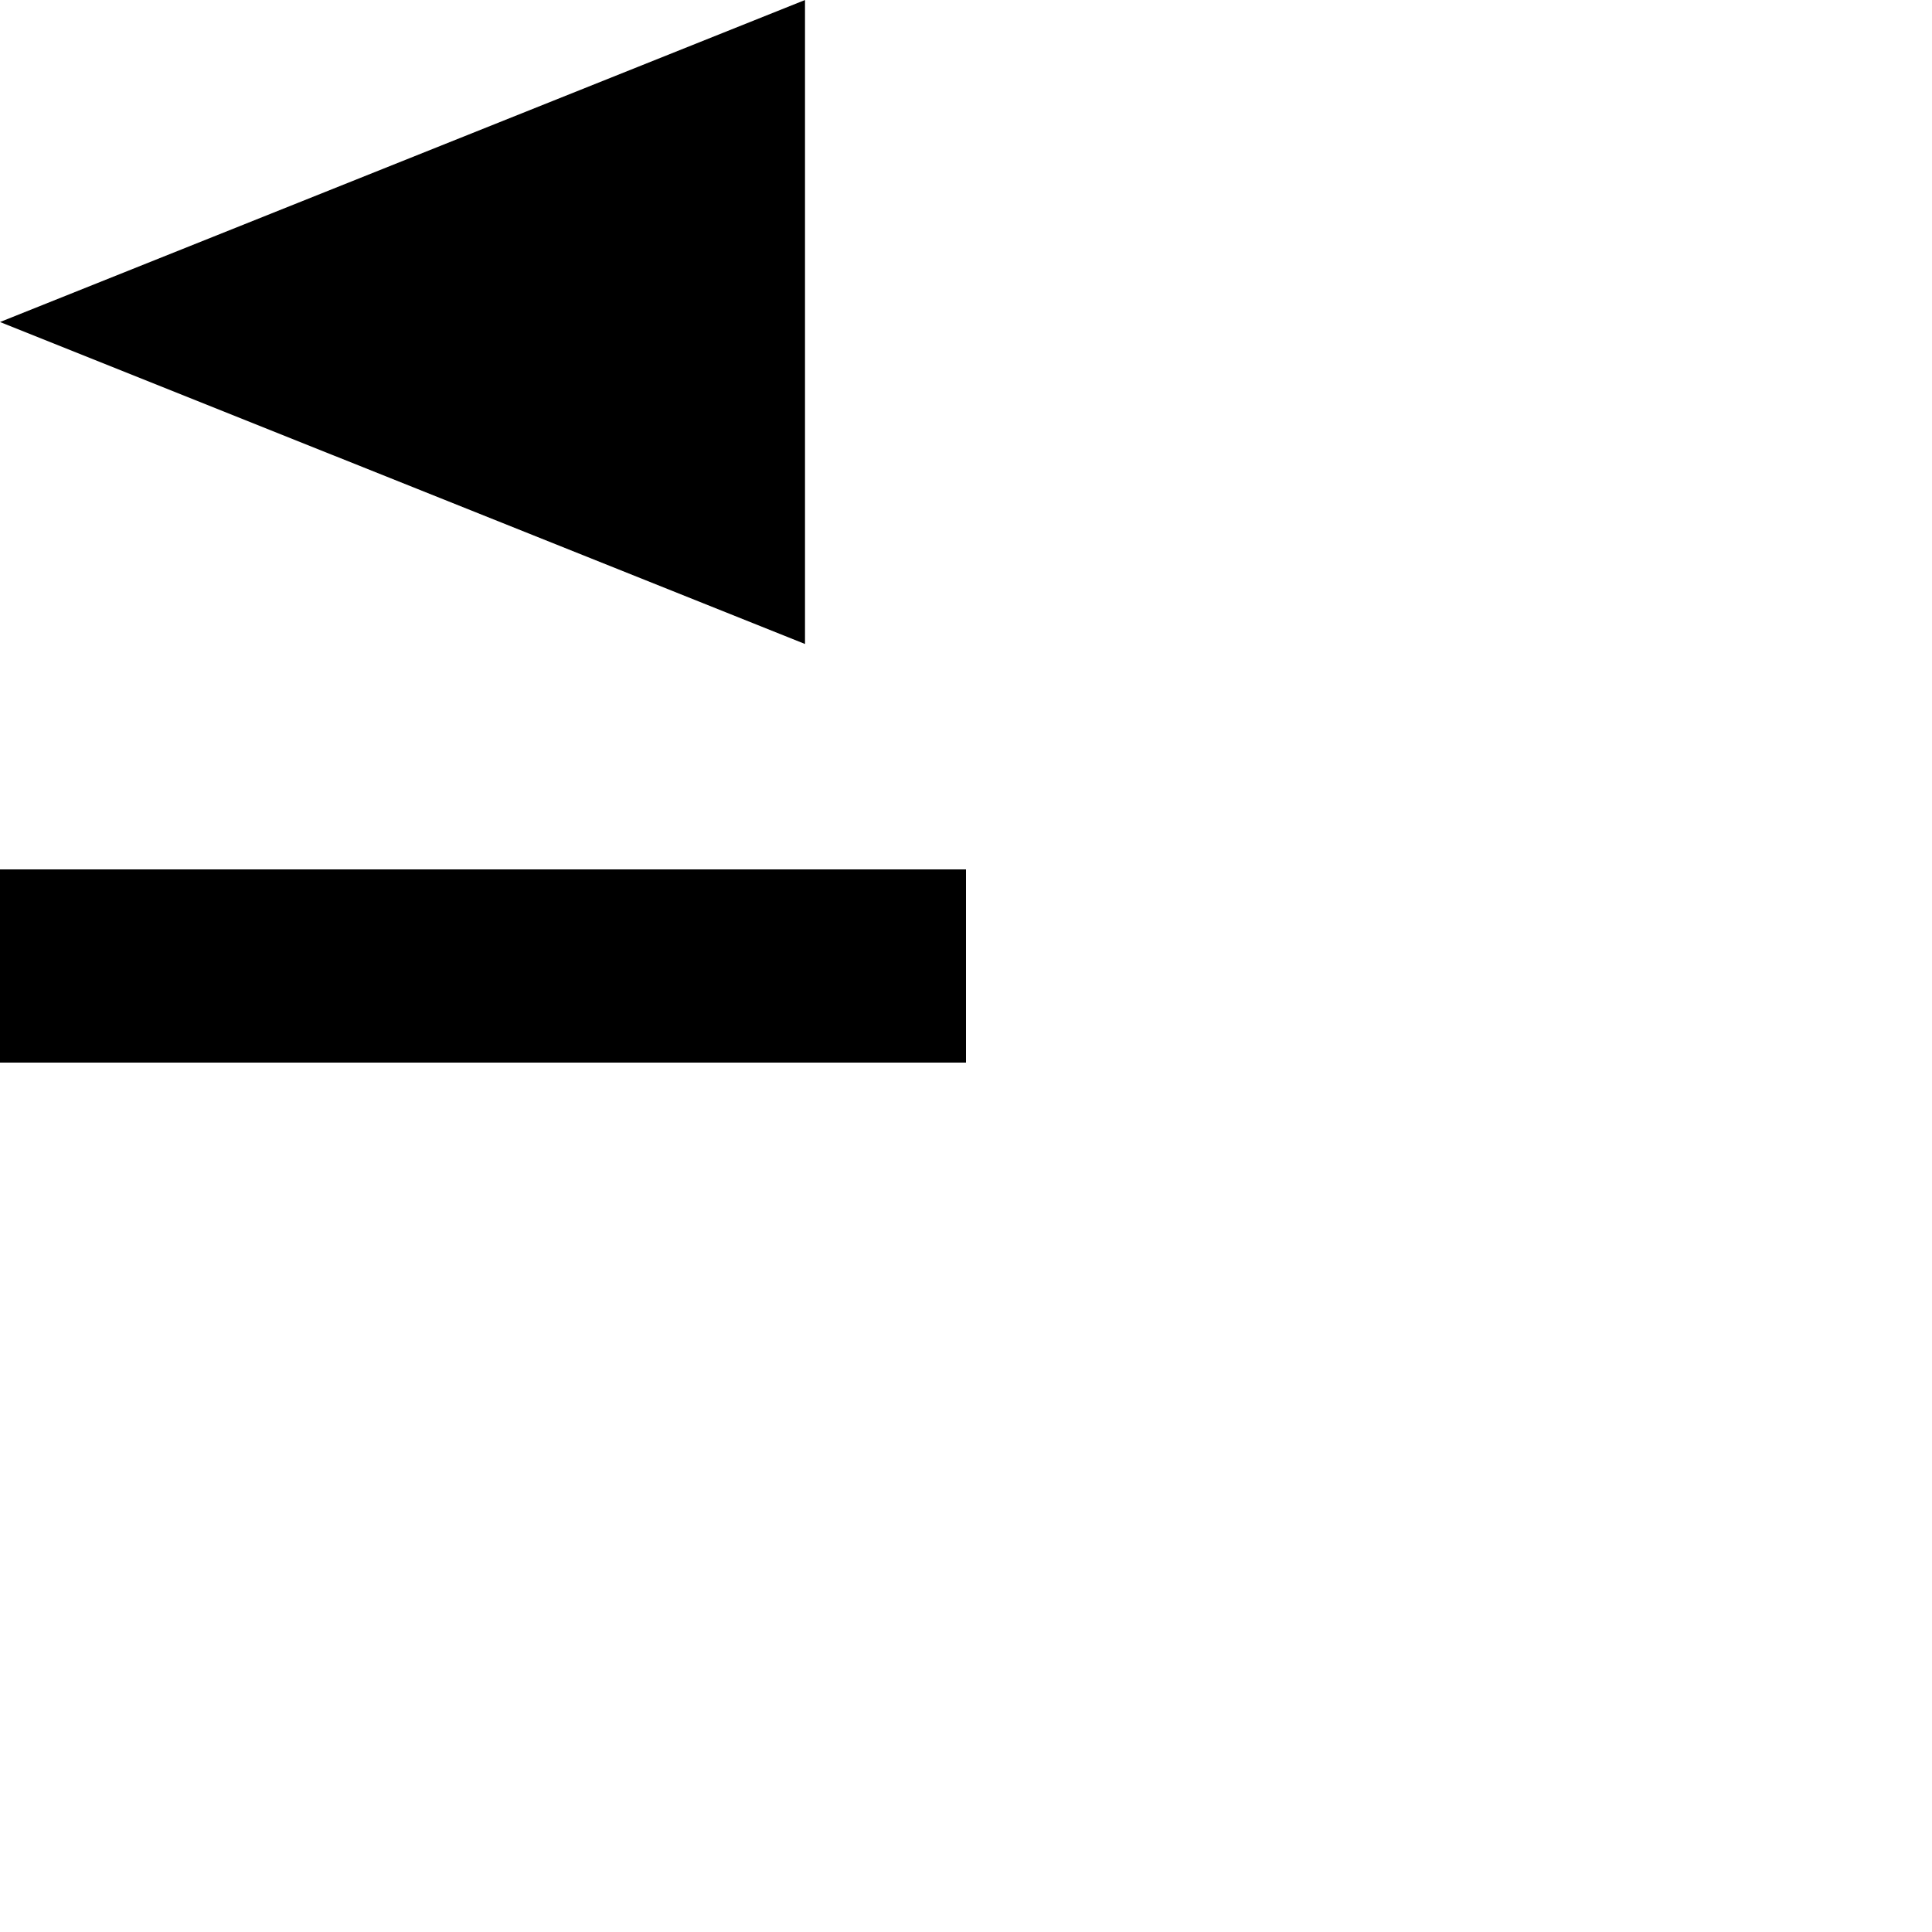
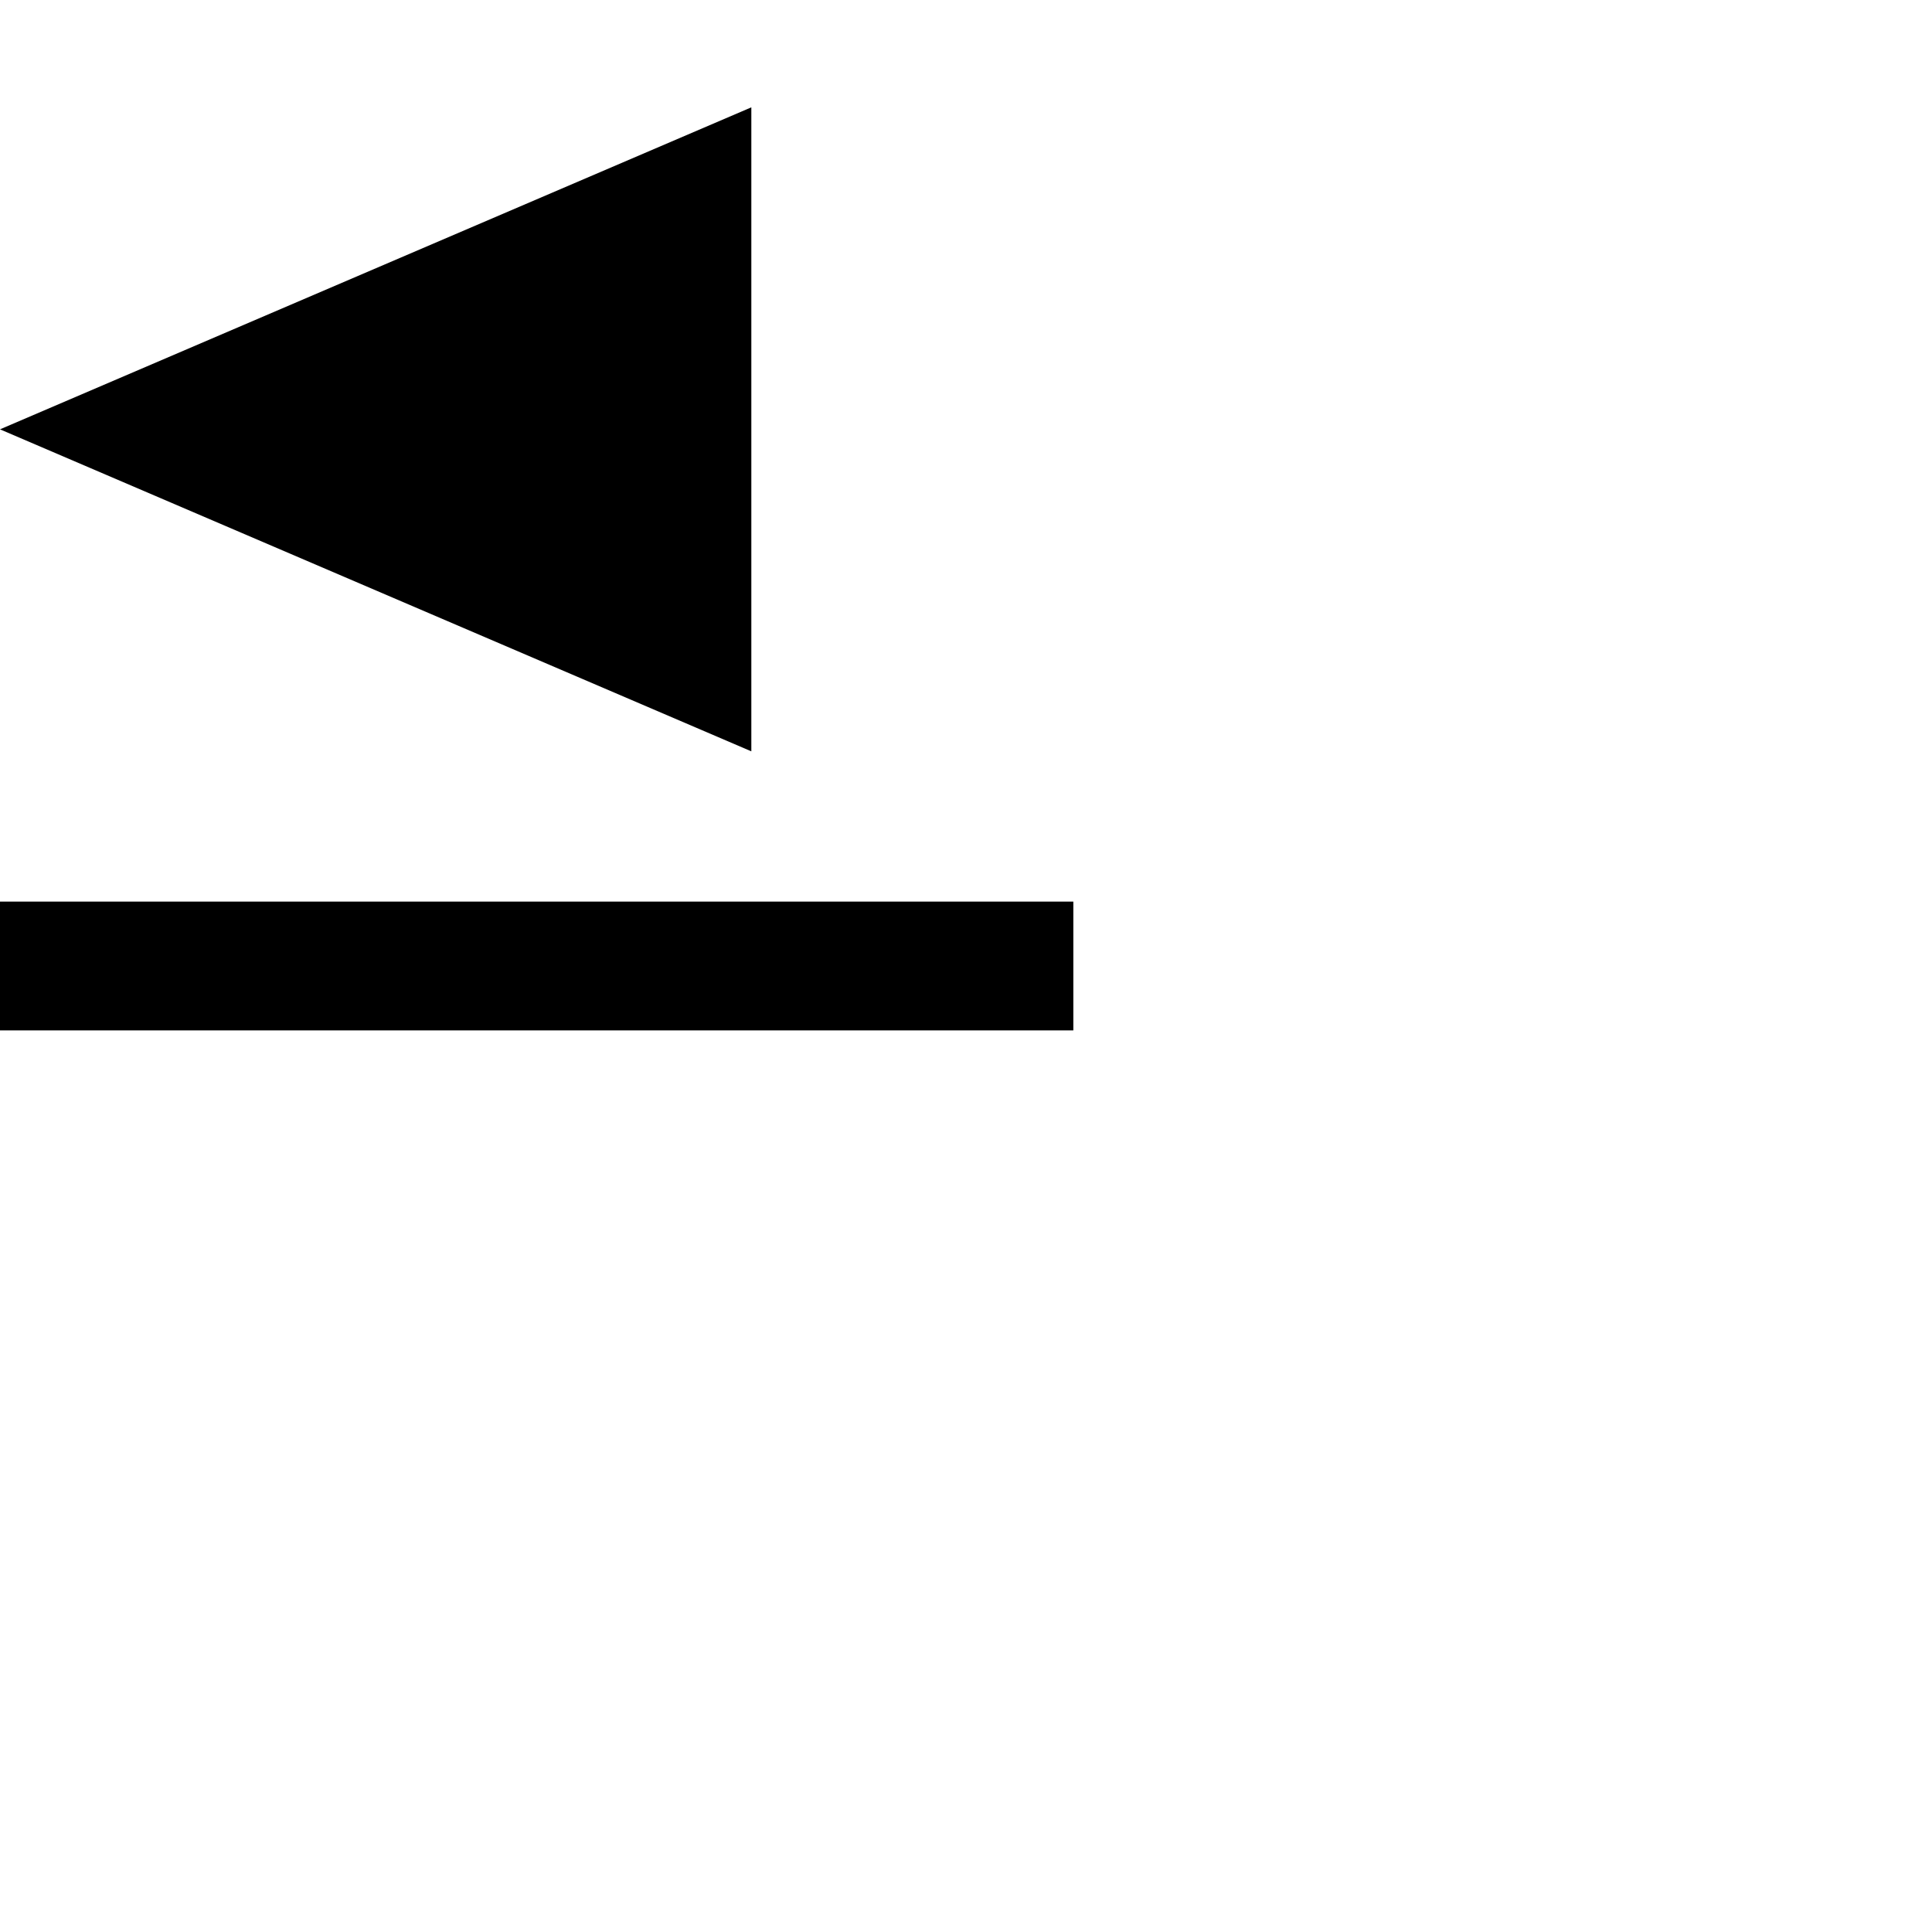
- <svg xmlns="http://www.w3.org/2000/svg" id="mim-transcription-translation" version="1.1" baseProfile="full" width="12" height="12" class="board-fill-color default-stroke-color solid-stroke">
-   <rect stroke="none" x="0" y="5.4" width="6" height="1.2" />
-   <line fill="none" stroke-width=".4" x1="9" y1="6" x2="9" y2="2" />
-   <line fill="none" stroke-width=".4" x1="9" y1="2" x2="5" y2="2" />
-   <polygon stroke-width=".4" points="5,0 0,2 5,4" />
+ <svg xmlns="http://www.w3.org/2000/svg" id="mim-transcription-translation" version="1.1" baseProfile="full" width="18" height="18" class="board-fill-color default-stroke-color solid-stroke">
+   <rect stroke="none" x="0" y="8.4" width="10" height="1.2" />
+   <line fill="none" stroke-width="1" x1="14" y1="9" x2="14" y2="4" />
+   <line fill="none" stroke-width="1" x1="14.5" y1="4" x2="7" y2="4" />
+   <polygon stroke-width="1" points="0,4 7,1 7,7" />
</svg>
